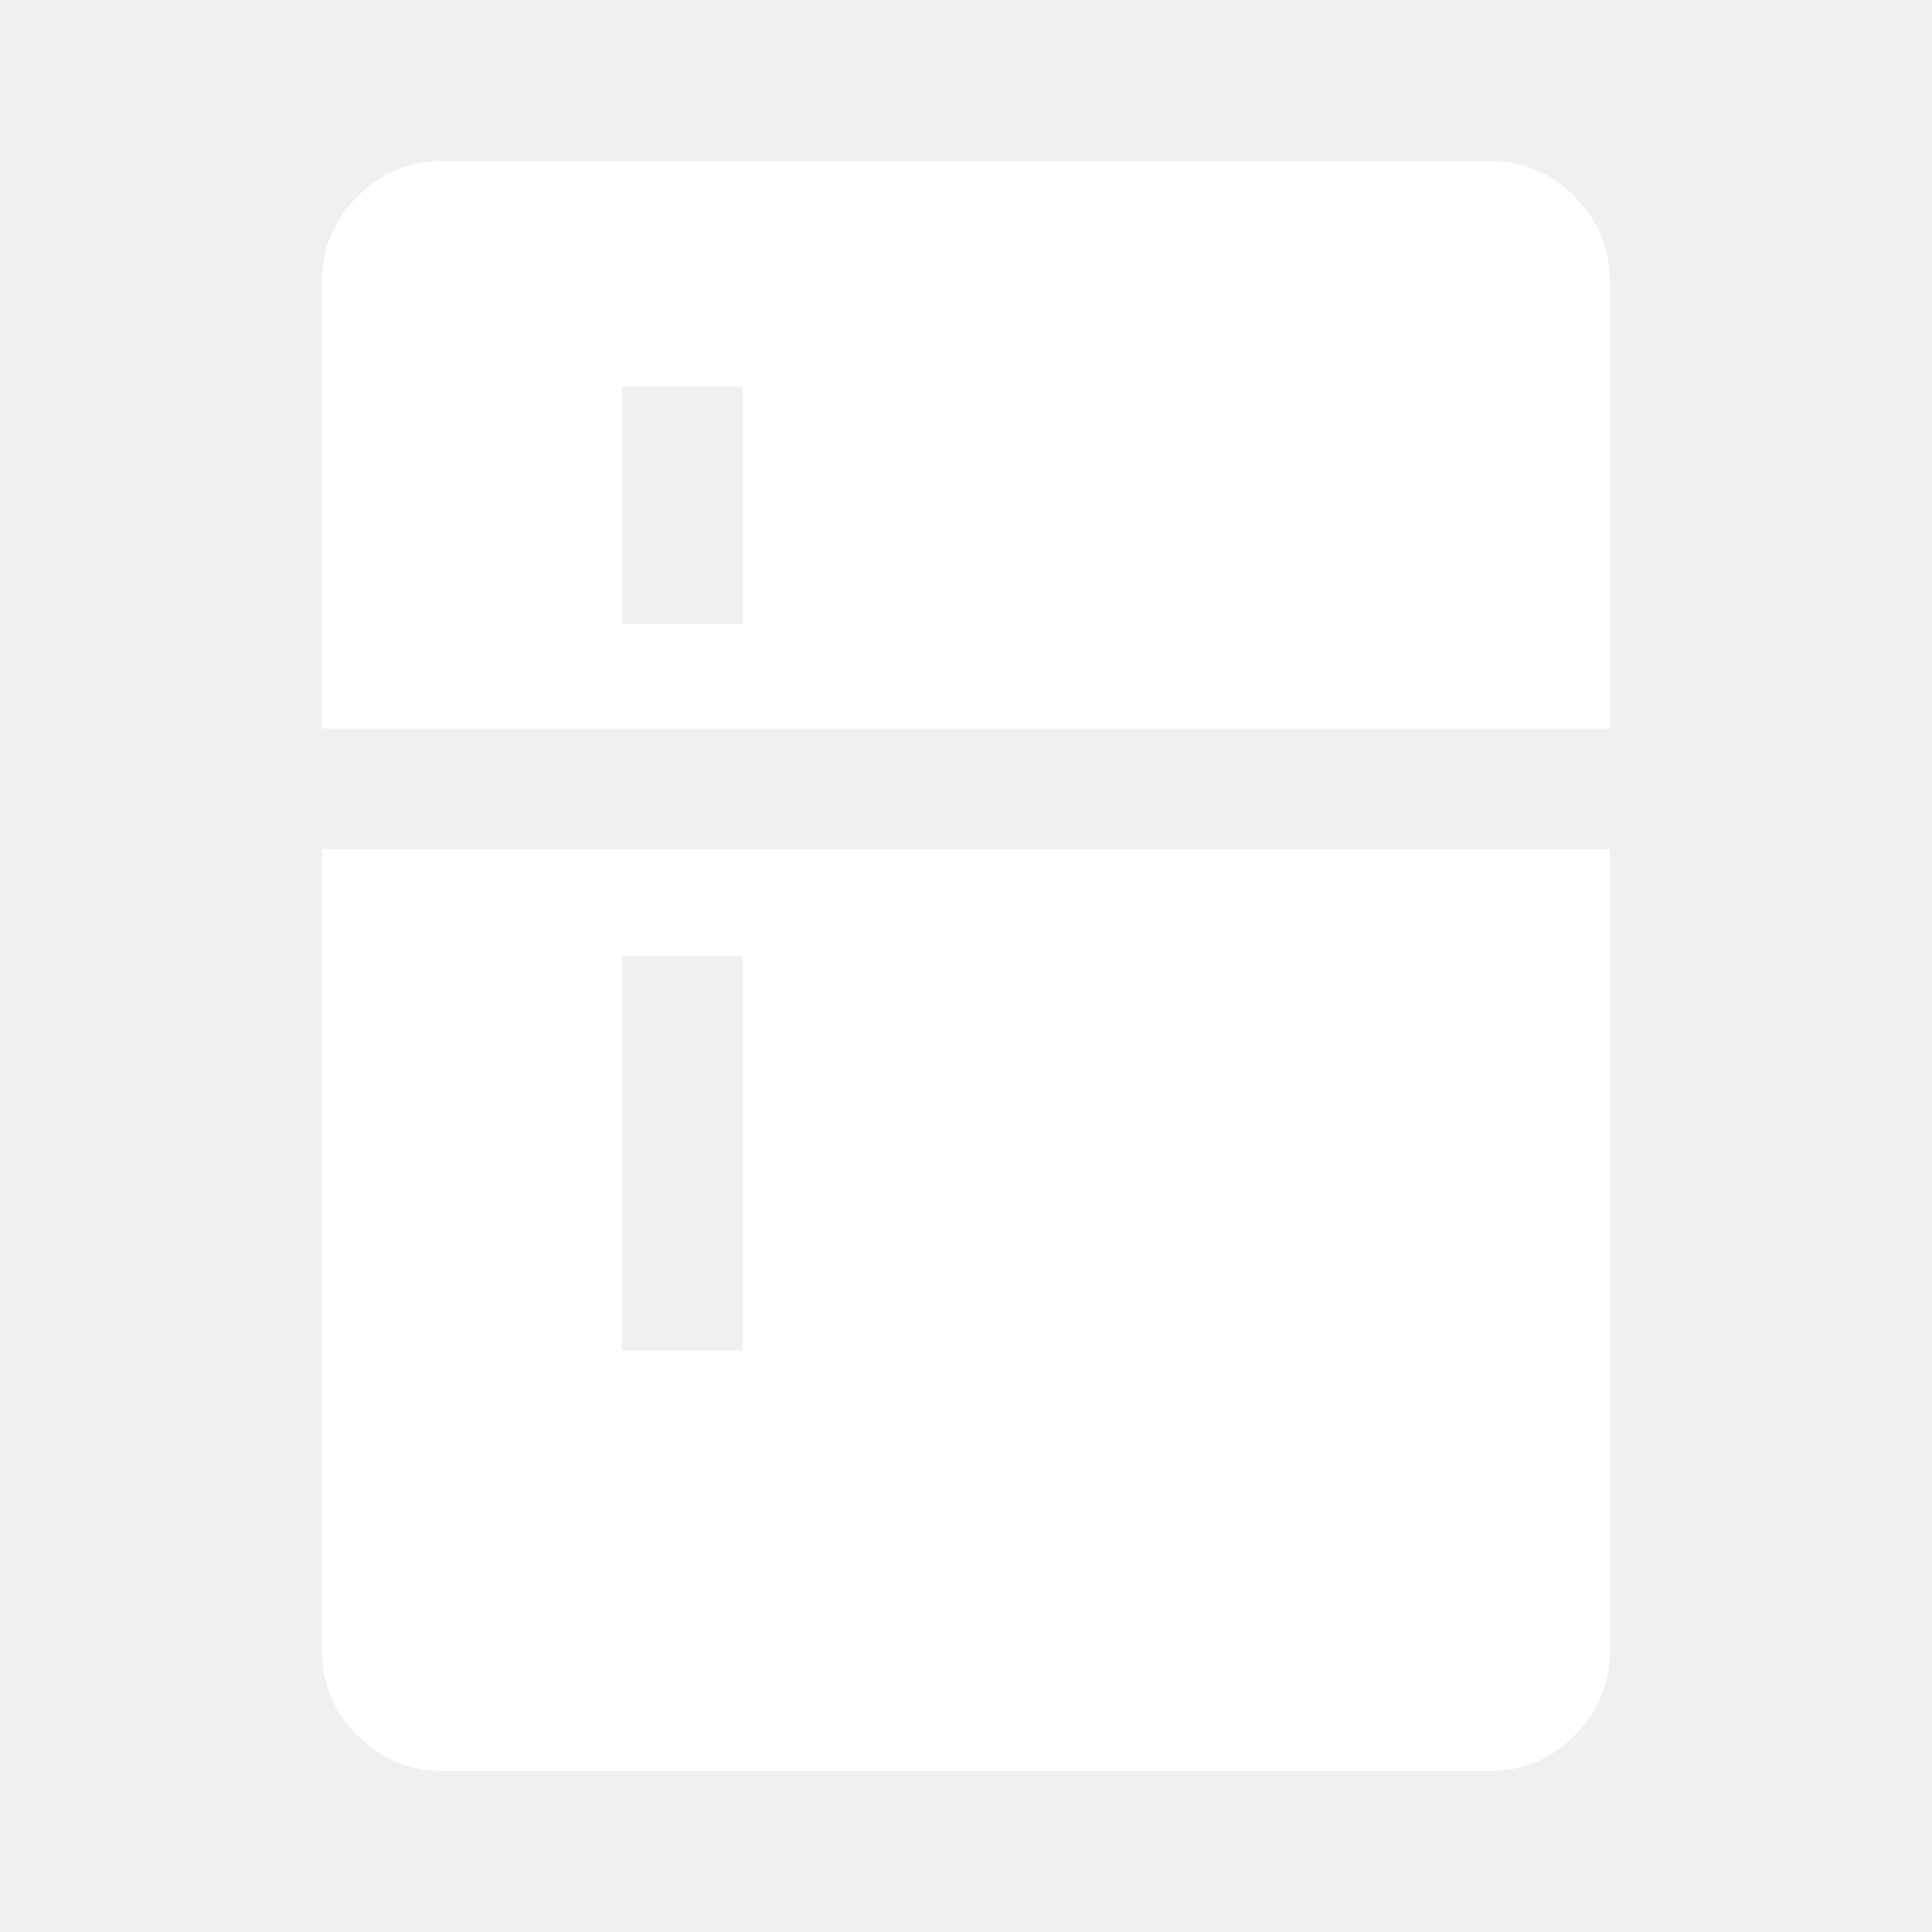
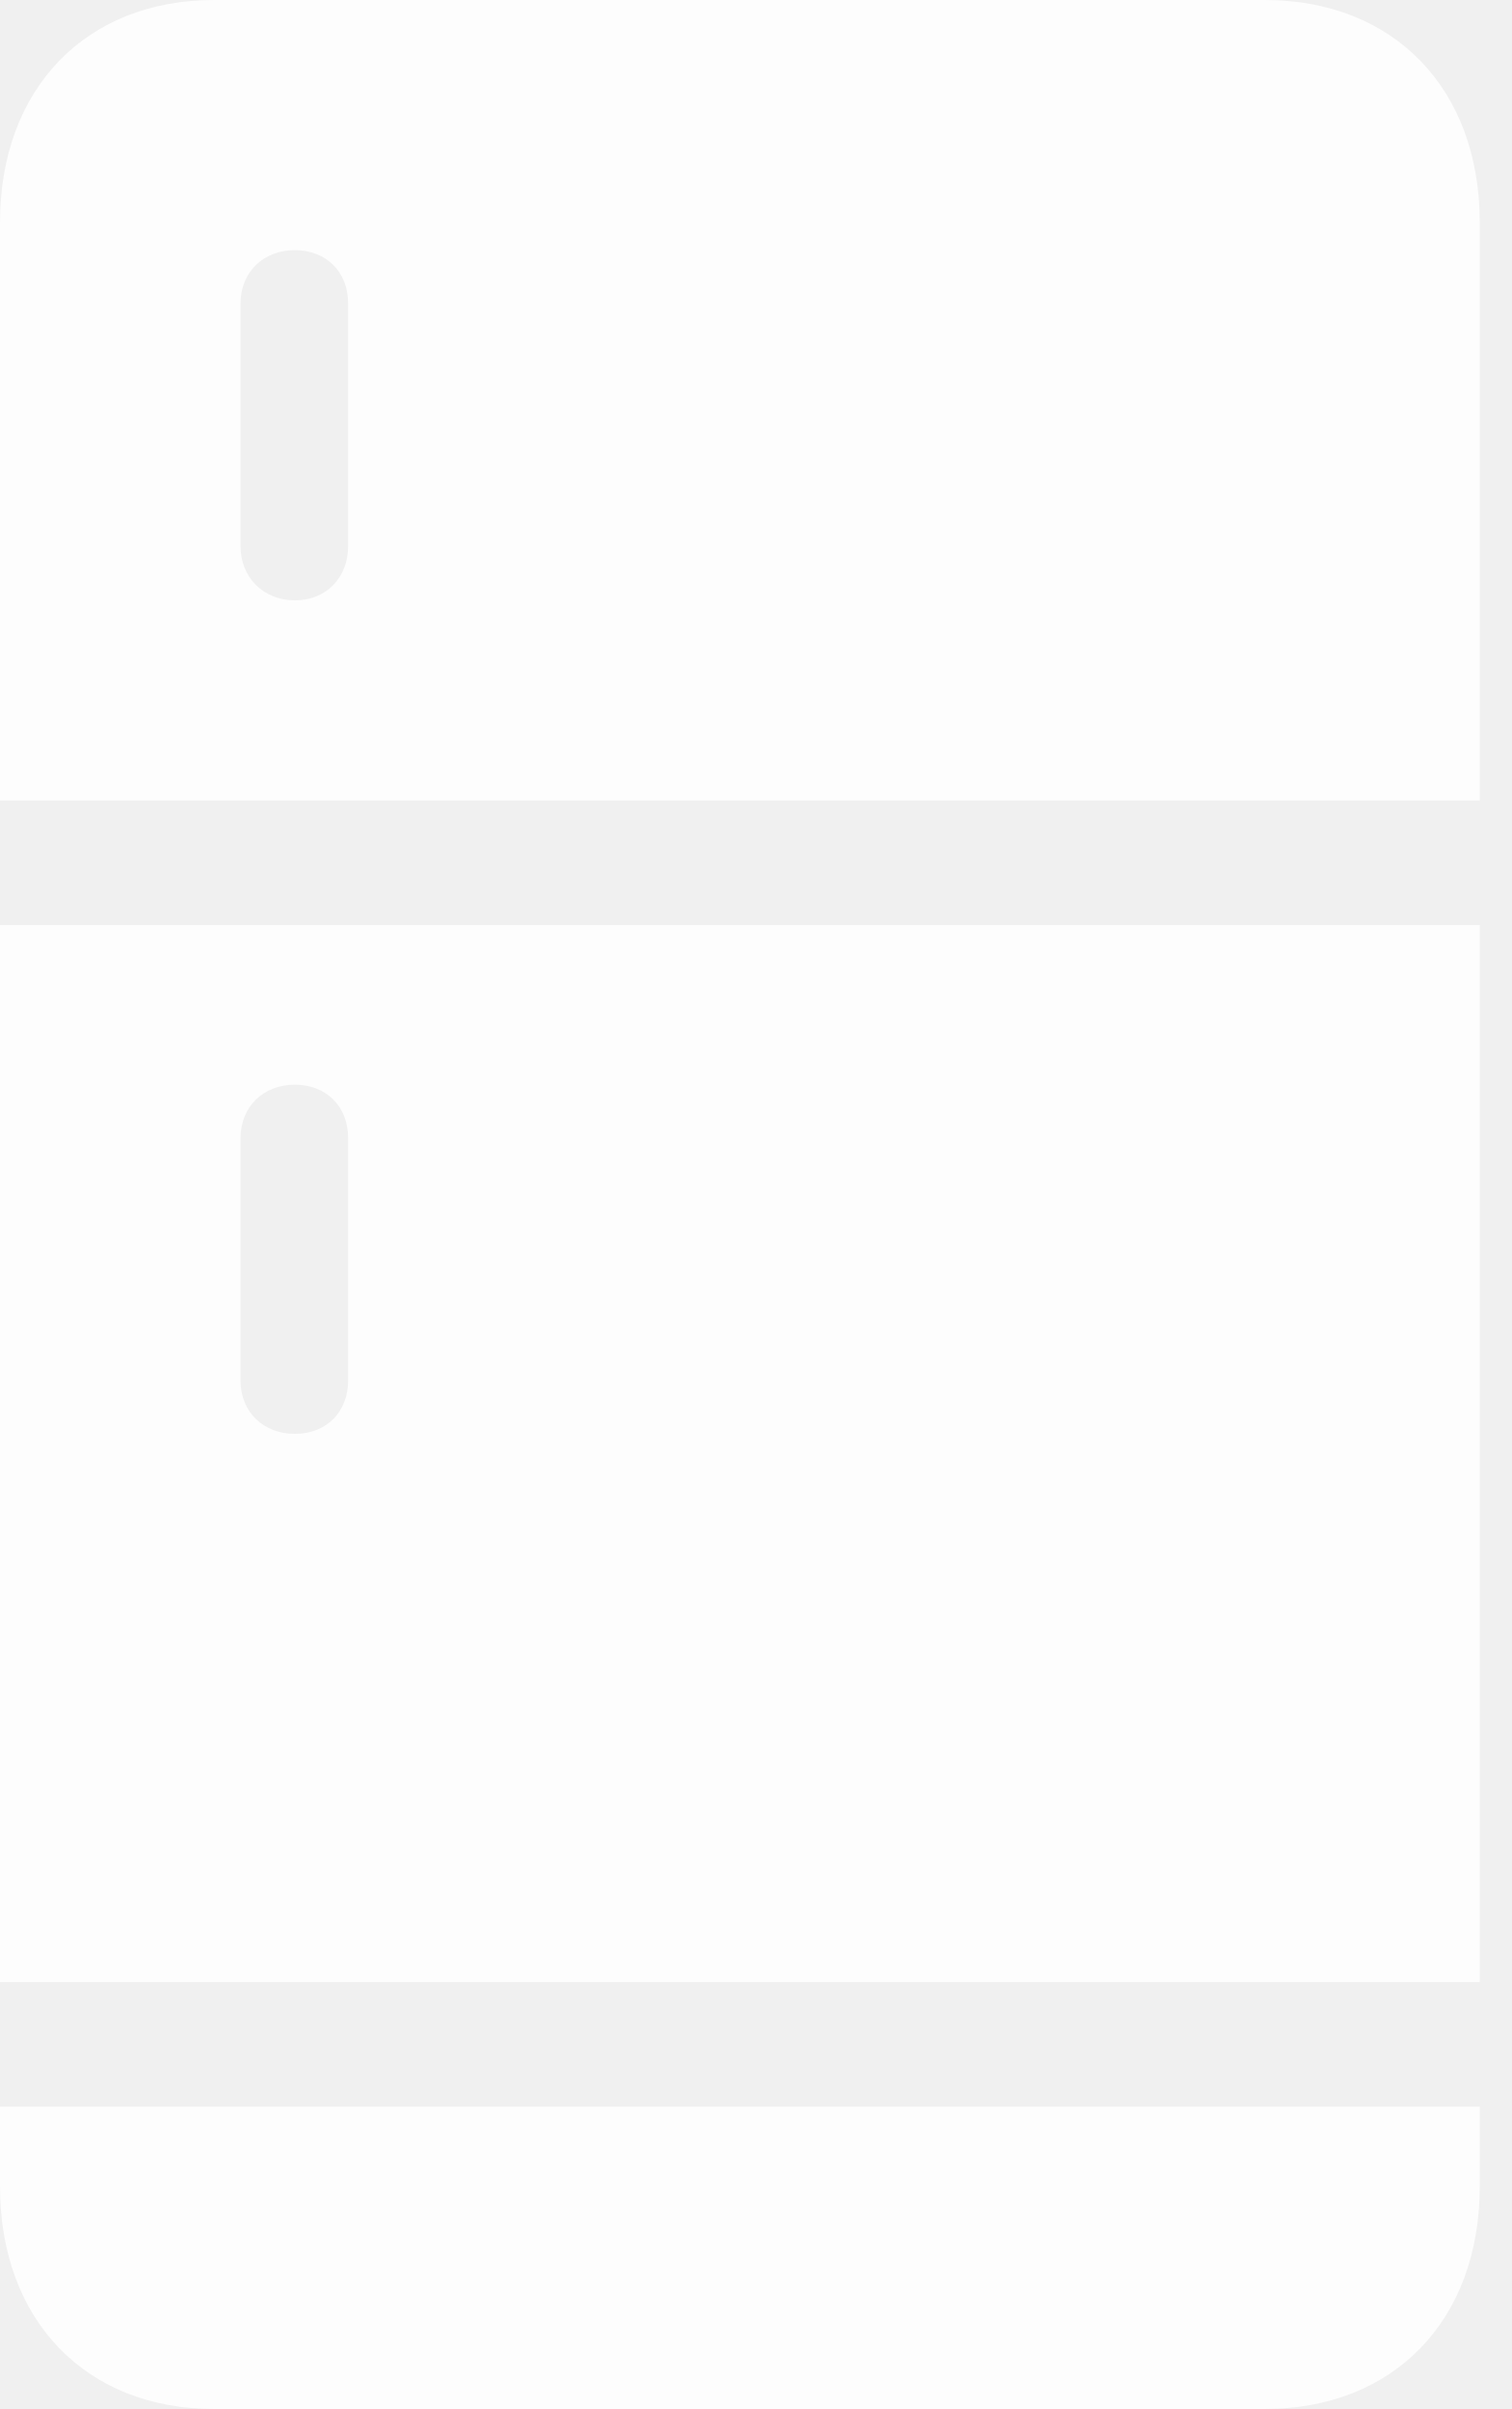
- <svg xmlns="http://www.w3.org/2000/svg" height="48px" viewBox="0 -960 960 960" width="48px" fill="#FFFFFF">
-   <path d="M309-650h60v-118h-60v118Zm0 361h60v-196h-60v196ZM220-80q-24.75 0-42.37-17.63Q160-115.25 160-140v-398h640v398q0 24.75-17.62 42.37Q764.75-80 740-80H220Zm-60-518v-222q0-24.75 17.63-42.38Q195.25-880 220-880h520q24.75 0 42.38 17.62Q800-844.75 800-820v222H160Z" />
+ <svg xmlns="http://www.w3.org/2000/svg" version="1.1" viewBox="0 0 16.641 26.52">
+   <g>
+     <rect height="26.52" opacity="0" width="16.641" x="0" y="0" />
+     <path d="M0 8.812L16.289 8.812L16.289 2.449C16.289 0.973 15.34 0 13.922 0L2.355 0C0.949 0 0 0.973 0 2.449ZM3.246 6.609C2.906 6.609 2.648 6.363 2.648 6.012L2.648 3.34C2.648 3 2.895 2.754 3.246 2.754C3.586 2.754 3.832 2.988 3.832 3.34L3.832 6.012C3.832 6.352 3.598 6.609 3.246 6.609ZM0 21.82L16.289 21.82L16.289 10.184L0 10.184ZM3.246 15.785C2.906 15.785 2.648 15.551 2.648 15.199L2.648 12.527C2.648 12.188 2.895 11.941 3.246 11.941C3.586 11.941 3.832 12.176 3.832 12.527L3.832 15.199C3.832 15.539 3.598 15.785 3.246 15.785ZM0 23.191L0 24.07C0 25.547 0.949 26.52 2.355 26.52L13.922 26.52C15.34 26.52 16.289 25.547 16.289 24.07L16.289 23.191Z" fill="white" fill-opacity="0.85" />
+   </g>
</svg>
